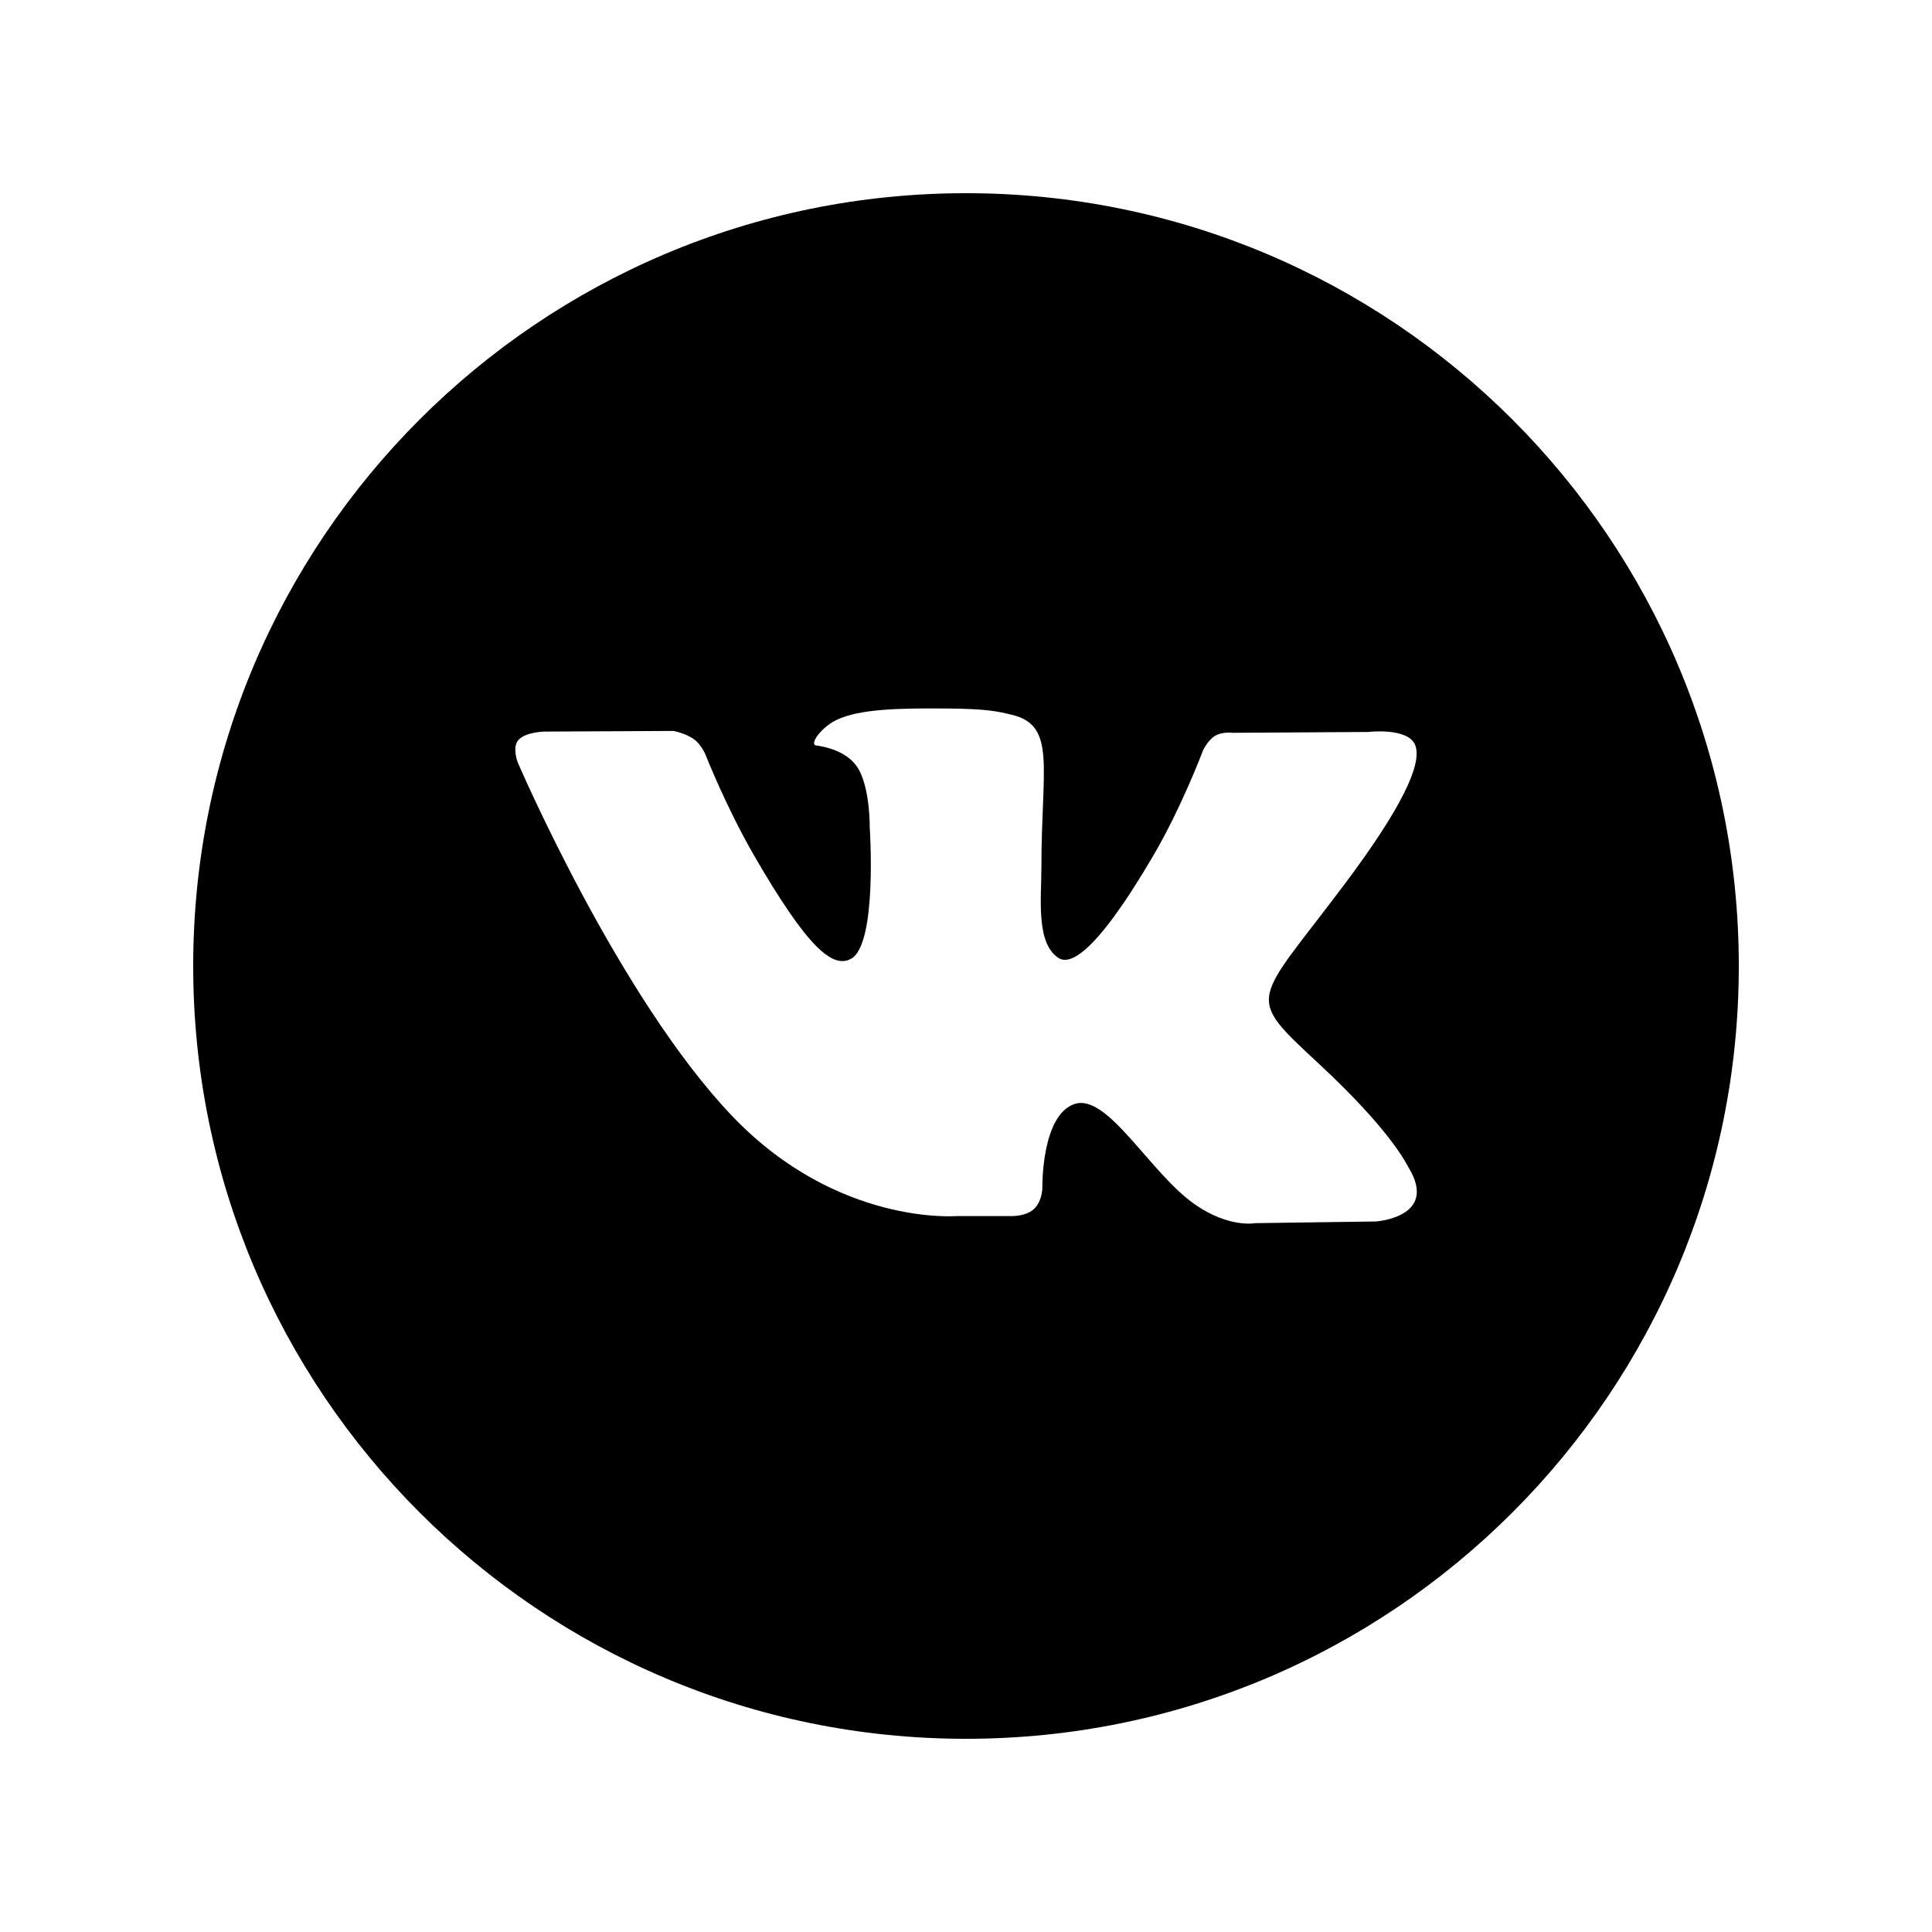
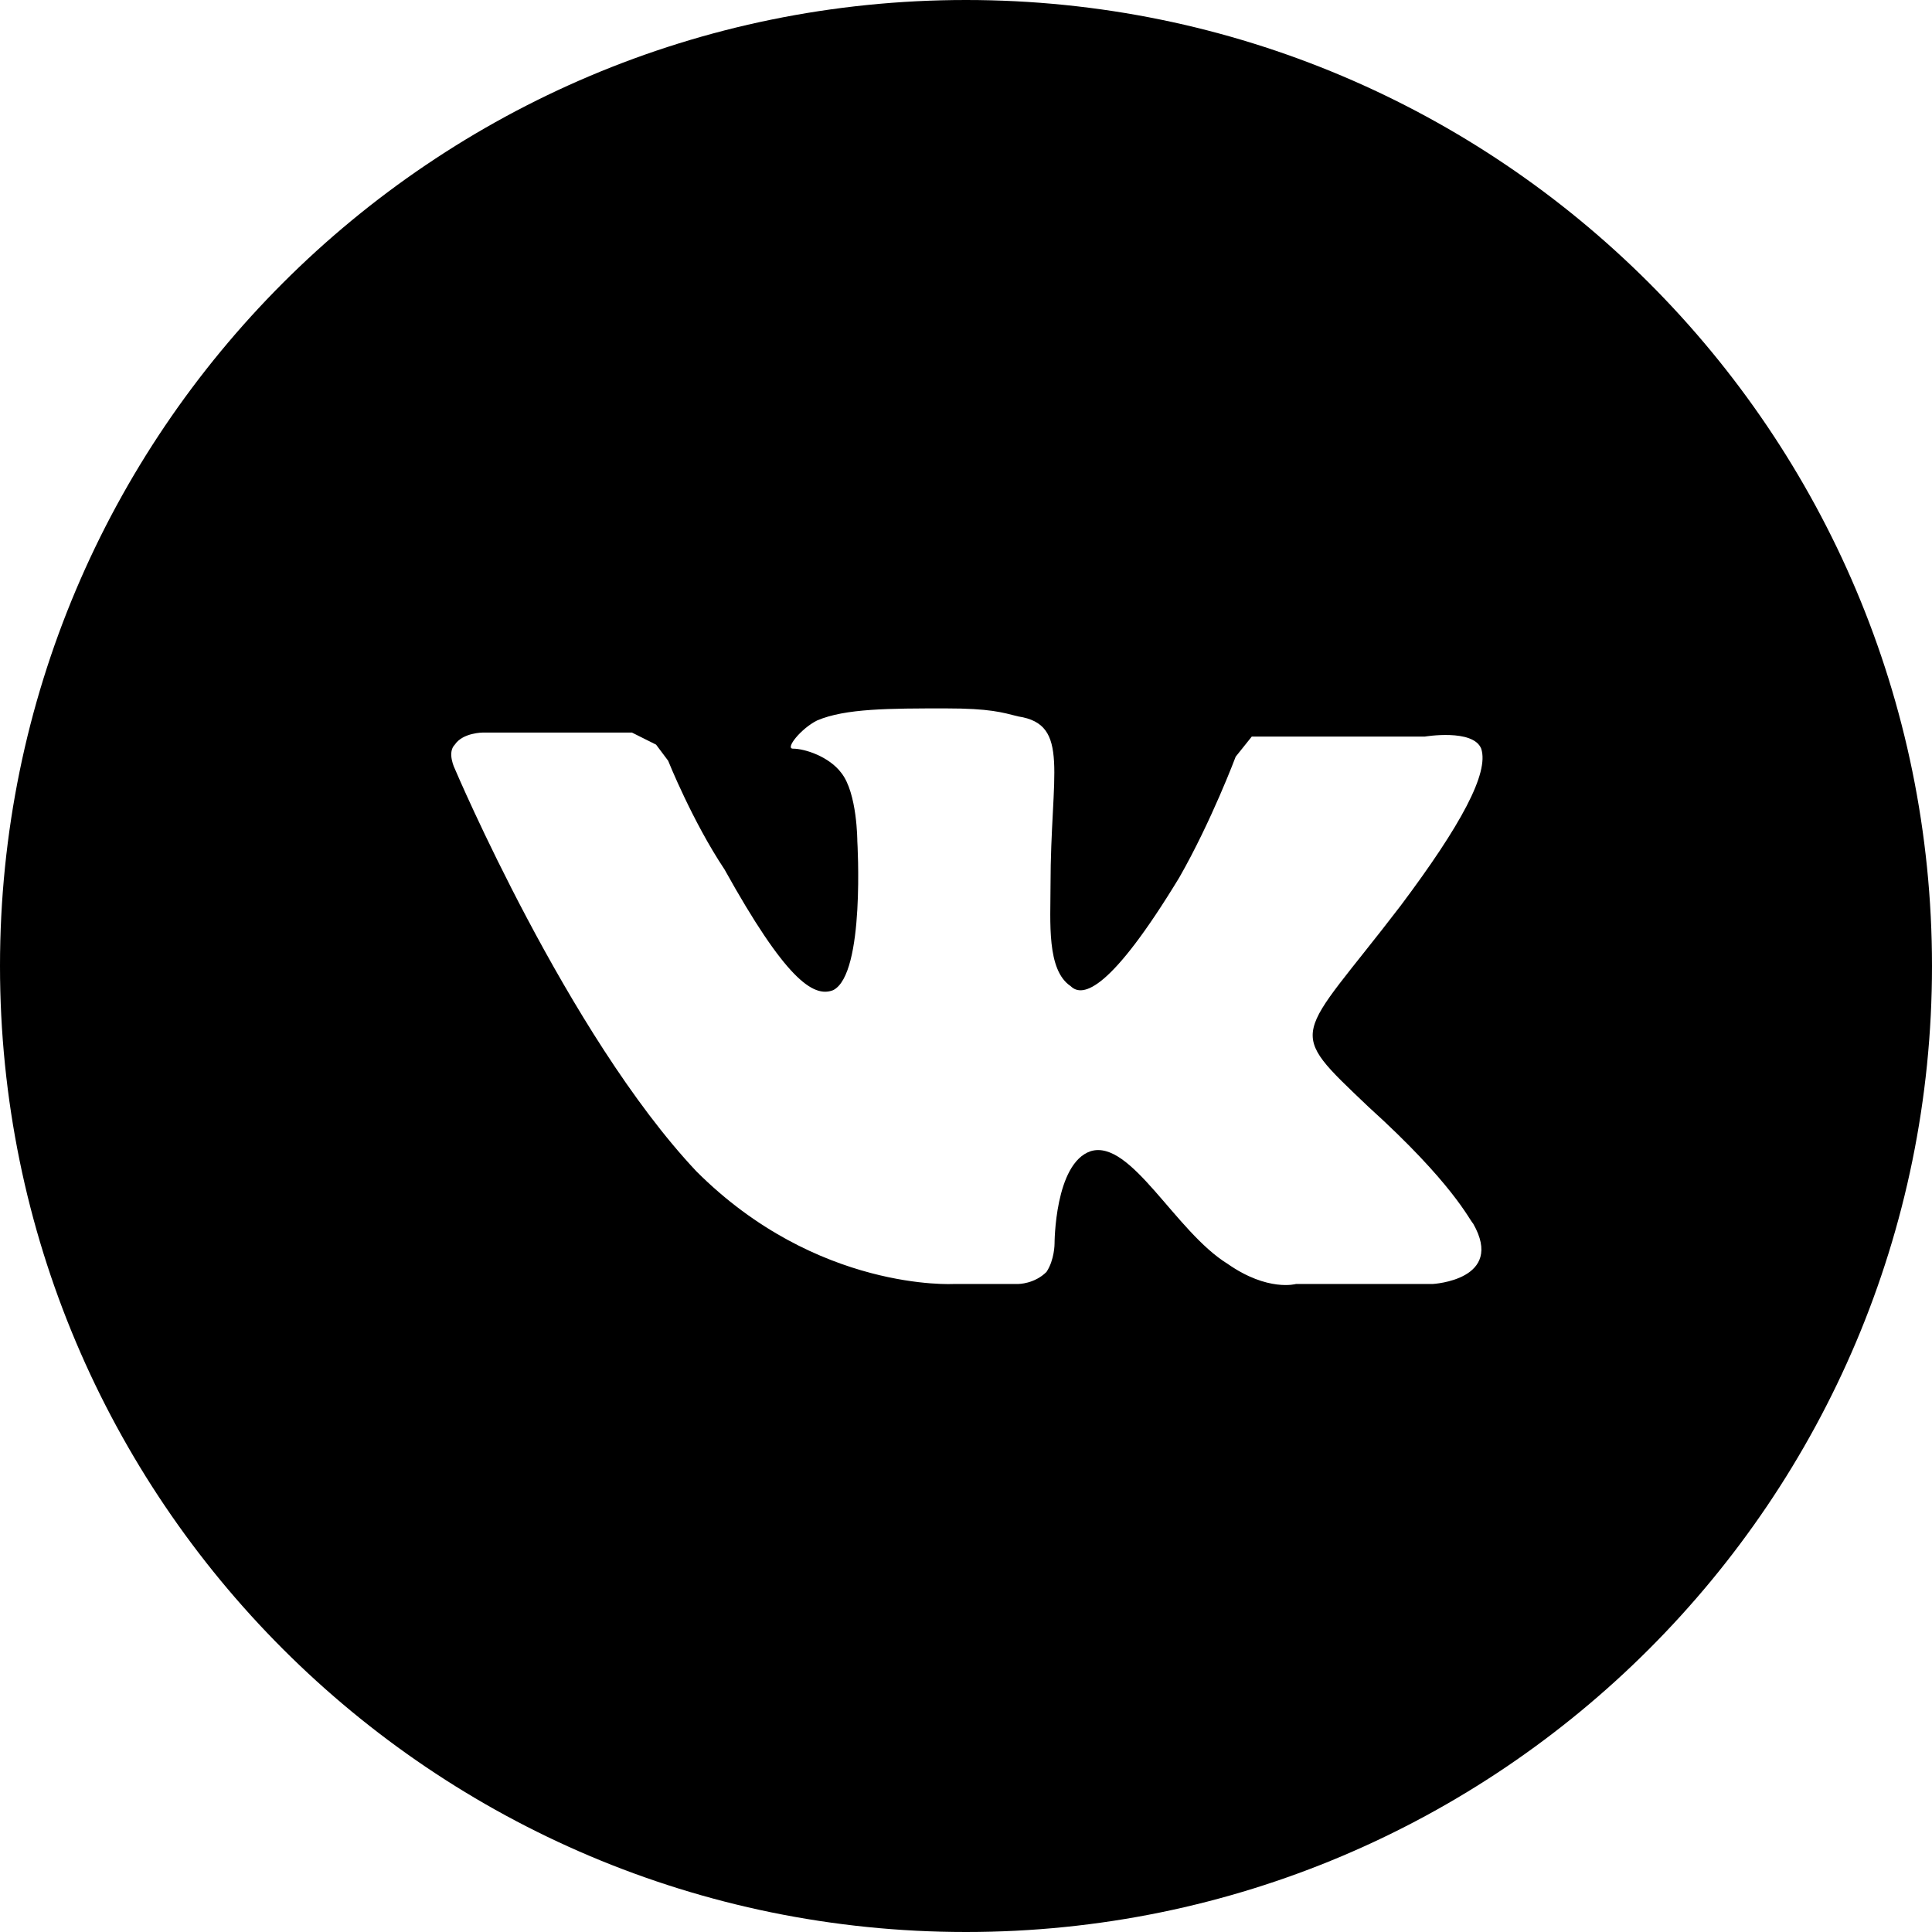
- <svg xmlns="http://www.w3.org/2000/svg" fill="#000000" viewBox="0 0 30 30" width="30px" height="30px">
-   <path d="M15,3C8.373,3,3,8.373,3,15c0,6.627,5.373,12,12,12s12-5.373,12-12C27,8.373,21.627,3,15,3z M21.361,18.967l-1.868,0.026 c0,0-0.403,0.079-0.93-0.285c-0.699-0.48-1.358-1.729-1.872-1.567c-0.521,0.166-0.505,1.29-0.505,1.29s0.004,0.198-0.115,0.327 c-0.129,0.139-0.382,0.125-0.382,0.125h-0.837c0,0-1.846,0.153-3.473-1.543c-1.772-1.849-3.338-5.498-3.338-5.498 s-0.092-0.23,0.006-0.348c0.111-0.13,0.41-0.134,0.41-0.134l2-0.01c0,0,0.188,0.033,0.324,0.133 c0.111,0.082,0.174,0.236,0.174,0.236s0.323,0.819,0.752,1.561c0.836,1.446,1.224,1.763,1.508,1.608 c0.414-0.226,0.29-2.044,0.29-2.044s0.008-0.66-0.208-0.954c-0.168-0.229-0.484-0.297-0.622-0.314 c-0.113-0.015,0.071-0.277,0.311-0.395c0.36-0.176,0.996-0.186,1.747-0.179c0.585,0.006,0.754,0.042,0.982,0.098 c0.69,0.167,0.456,0.811,0.456,2.356c0,0.495-0.089,1.191,0.267,1.42c0.154,0.099,0.529,0.015,1.464-1.579 c0.445-0.756,0.778-1.644,0.778-1.644s0.073-0.158,0.186-0.226c0.116-0.07,0.272-0.048,0.272-0.048l2.105-0.013 c0,0,0.632-0.076,0.735,0.211c0.108,0.3-0.236,1.001-1.096,2.148c-1.412,1.884-1.569,1.709-0.396,2.799 c1.12,1.041,1.351,1.547,1.39,1.611C22.339,18.906,21.361,18.967,21.361,18.967z" />
+ <svg xmlns="http://www.w3.org/2000/svg" width="48" height="48" viewBox="0 0 48 48" ria-hidden="true" focusable="false" role="img" aria-label="Я в VK" fill="none">
+   <path fill-rule="evenodd" clip-rule="evenodd" d="M0 24a24 24 0 1 1 48 0 24 24 0 0 1-48 0Zm25.3 7.9s.4 0 .7-.3c.2-.3.2-.7.2-.7s0-2 .9-2.3c1-.3 2.1 2 3.4 2.8 1 .7 1.7.5 1.7.5h3.4s1.8-.1 1-1.5c-.1-.1-.5-1-2.6-2.9-2.1-2-1.8-1.6.8-5 1.5-2 2.2-3.3 2-3.9-.2-.5-1.4-.3-1.4-.3h-4.3l-.4.5s-.6 1.6-1.4 3c-1.7 2.8-2.4 3-2.7 2.7-.6-.4-.5-1.6-.5-2.5 0-2.8.5-4-.8-4.2-.4-.1-.7-.2-1.8-.2-1.4 0-2.5 0-3.2.3-.4.2-.8.7-.6.7.3 0 .9.2 1.2.6.4.5.4 1.7.4 1.7s.2 3.3-.6 3.7c-.5.2-1.2-.3-2.7-3-.8-1.2-1.4-2.7-1.4-2.7l-.3-.4-.6-.3H12s-.5 0-.7.3c-.2.2 0 .6 0 .6s2.8 6.6 6 10c3 3 6.4 2.8 6.4 2.8h1.6Z" fill="currentColor" />
</svg>
